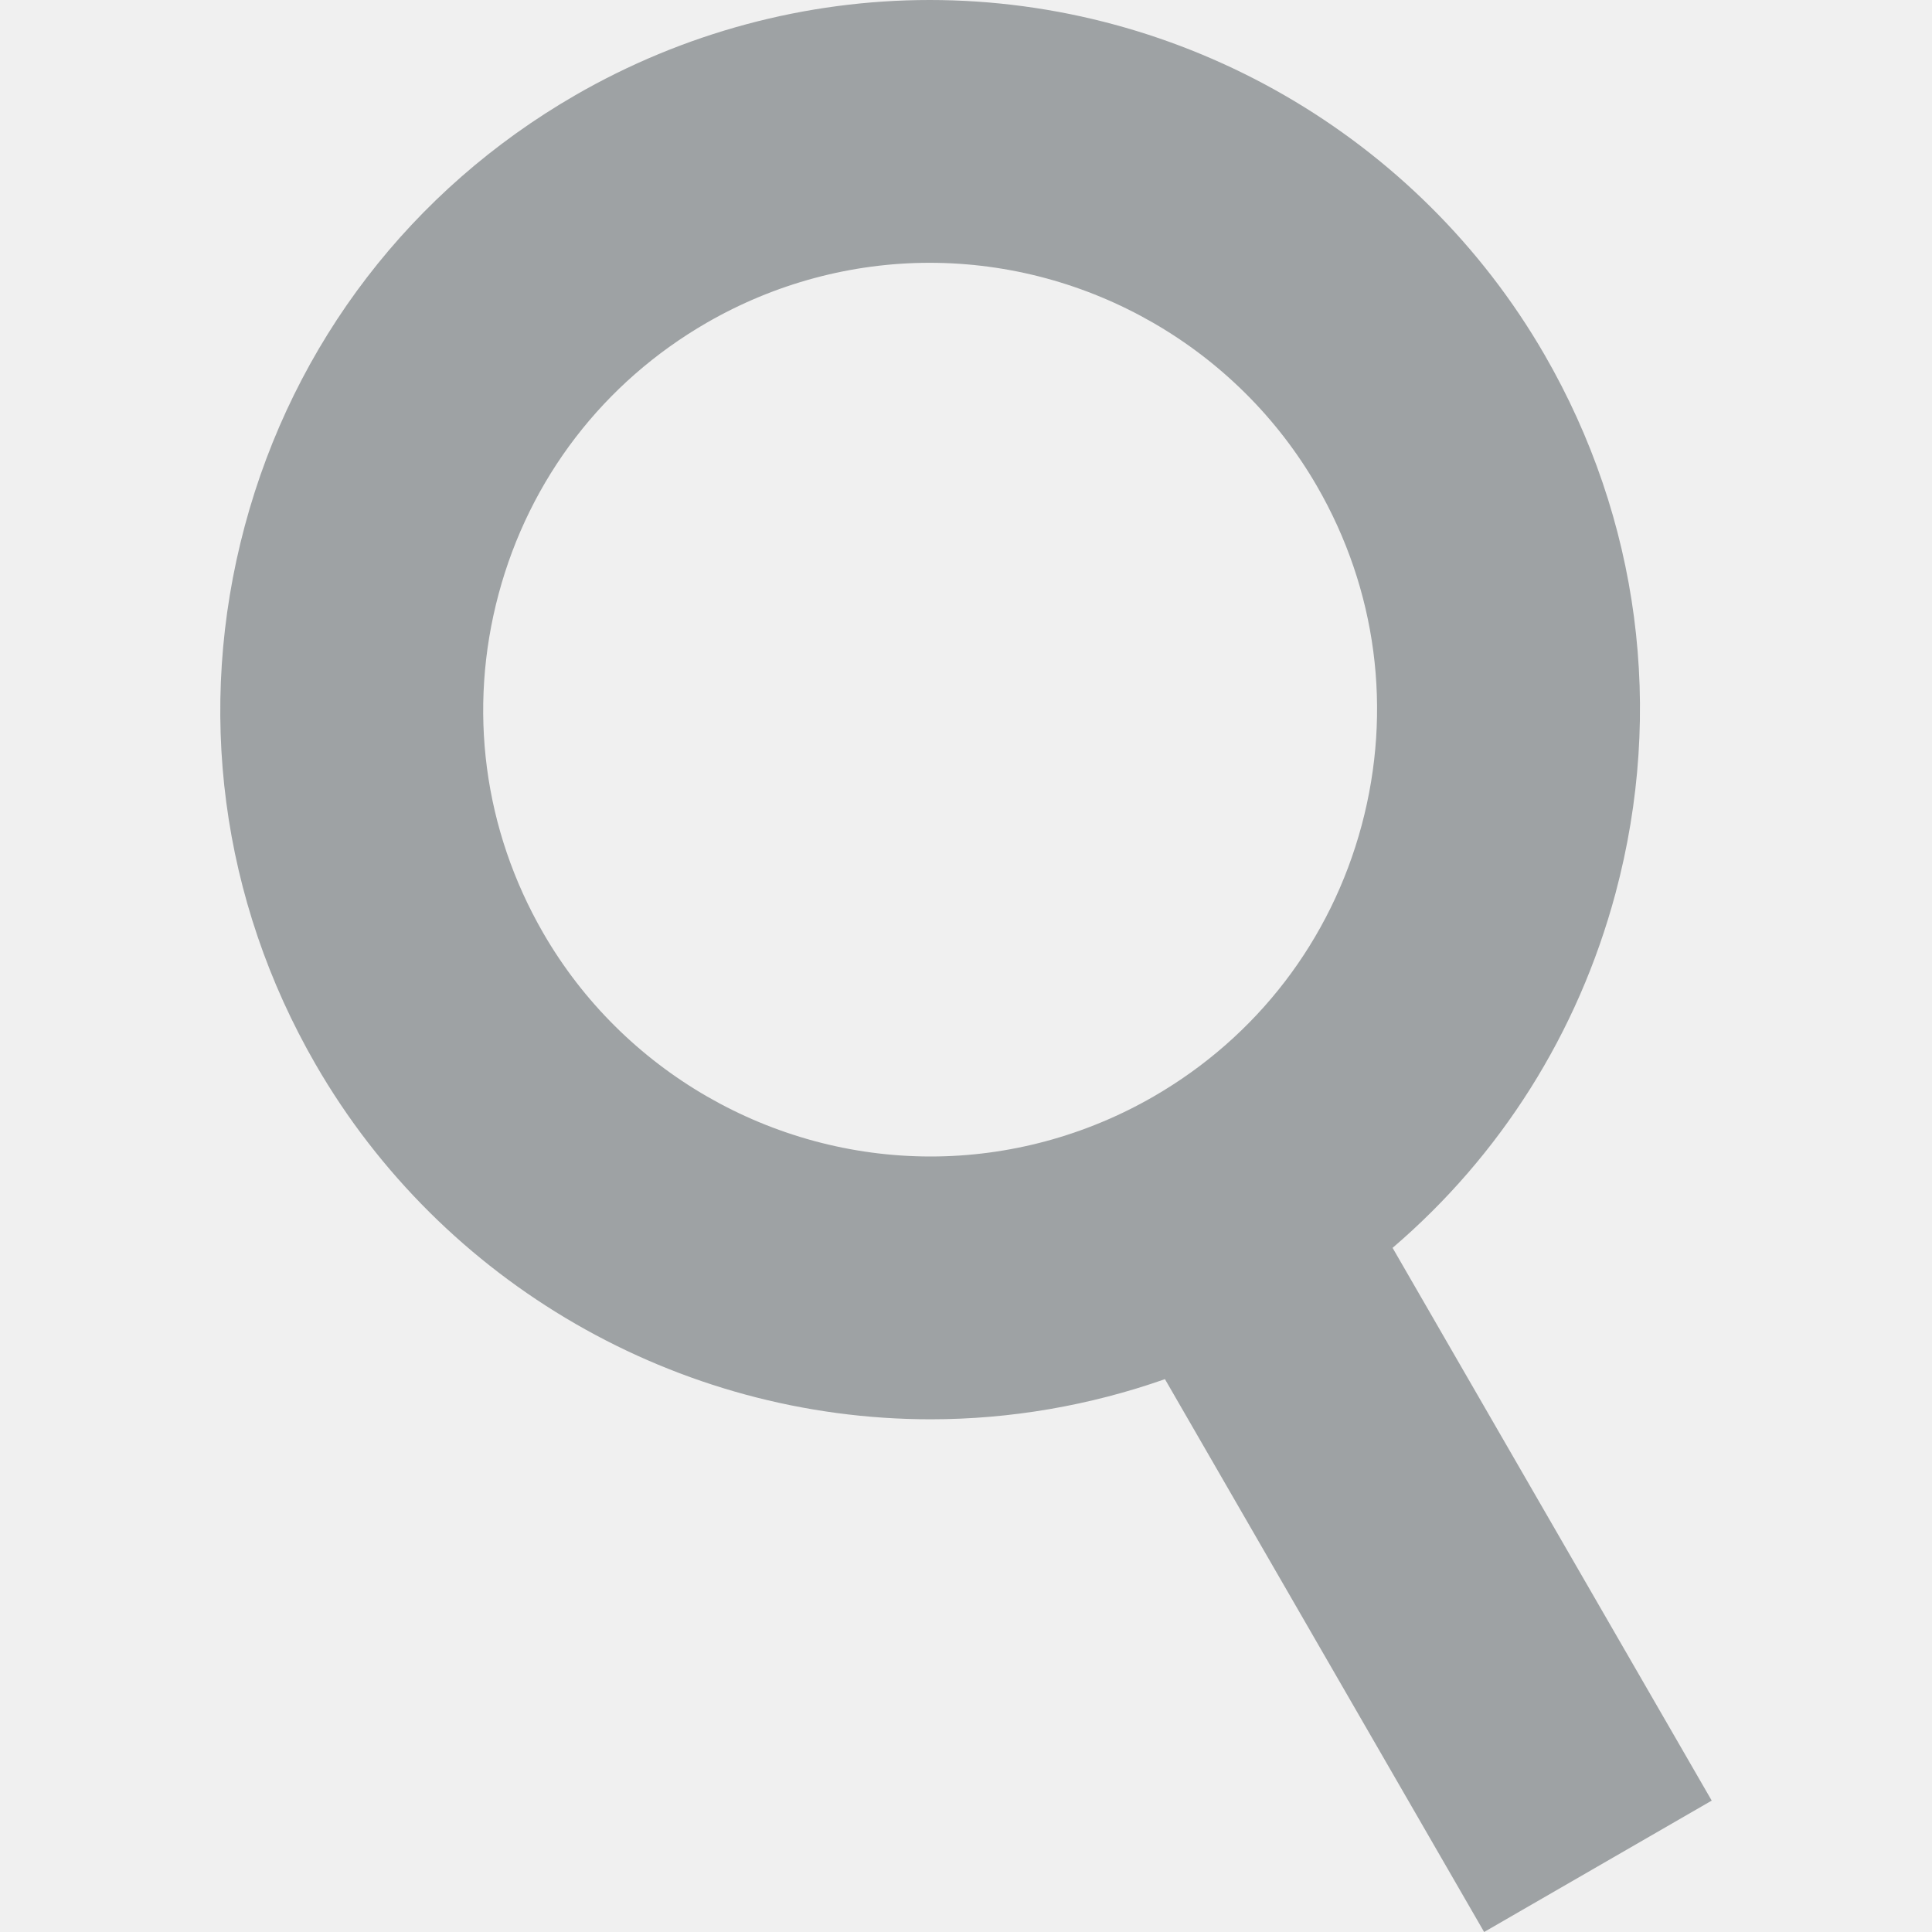
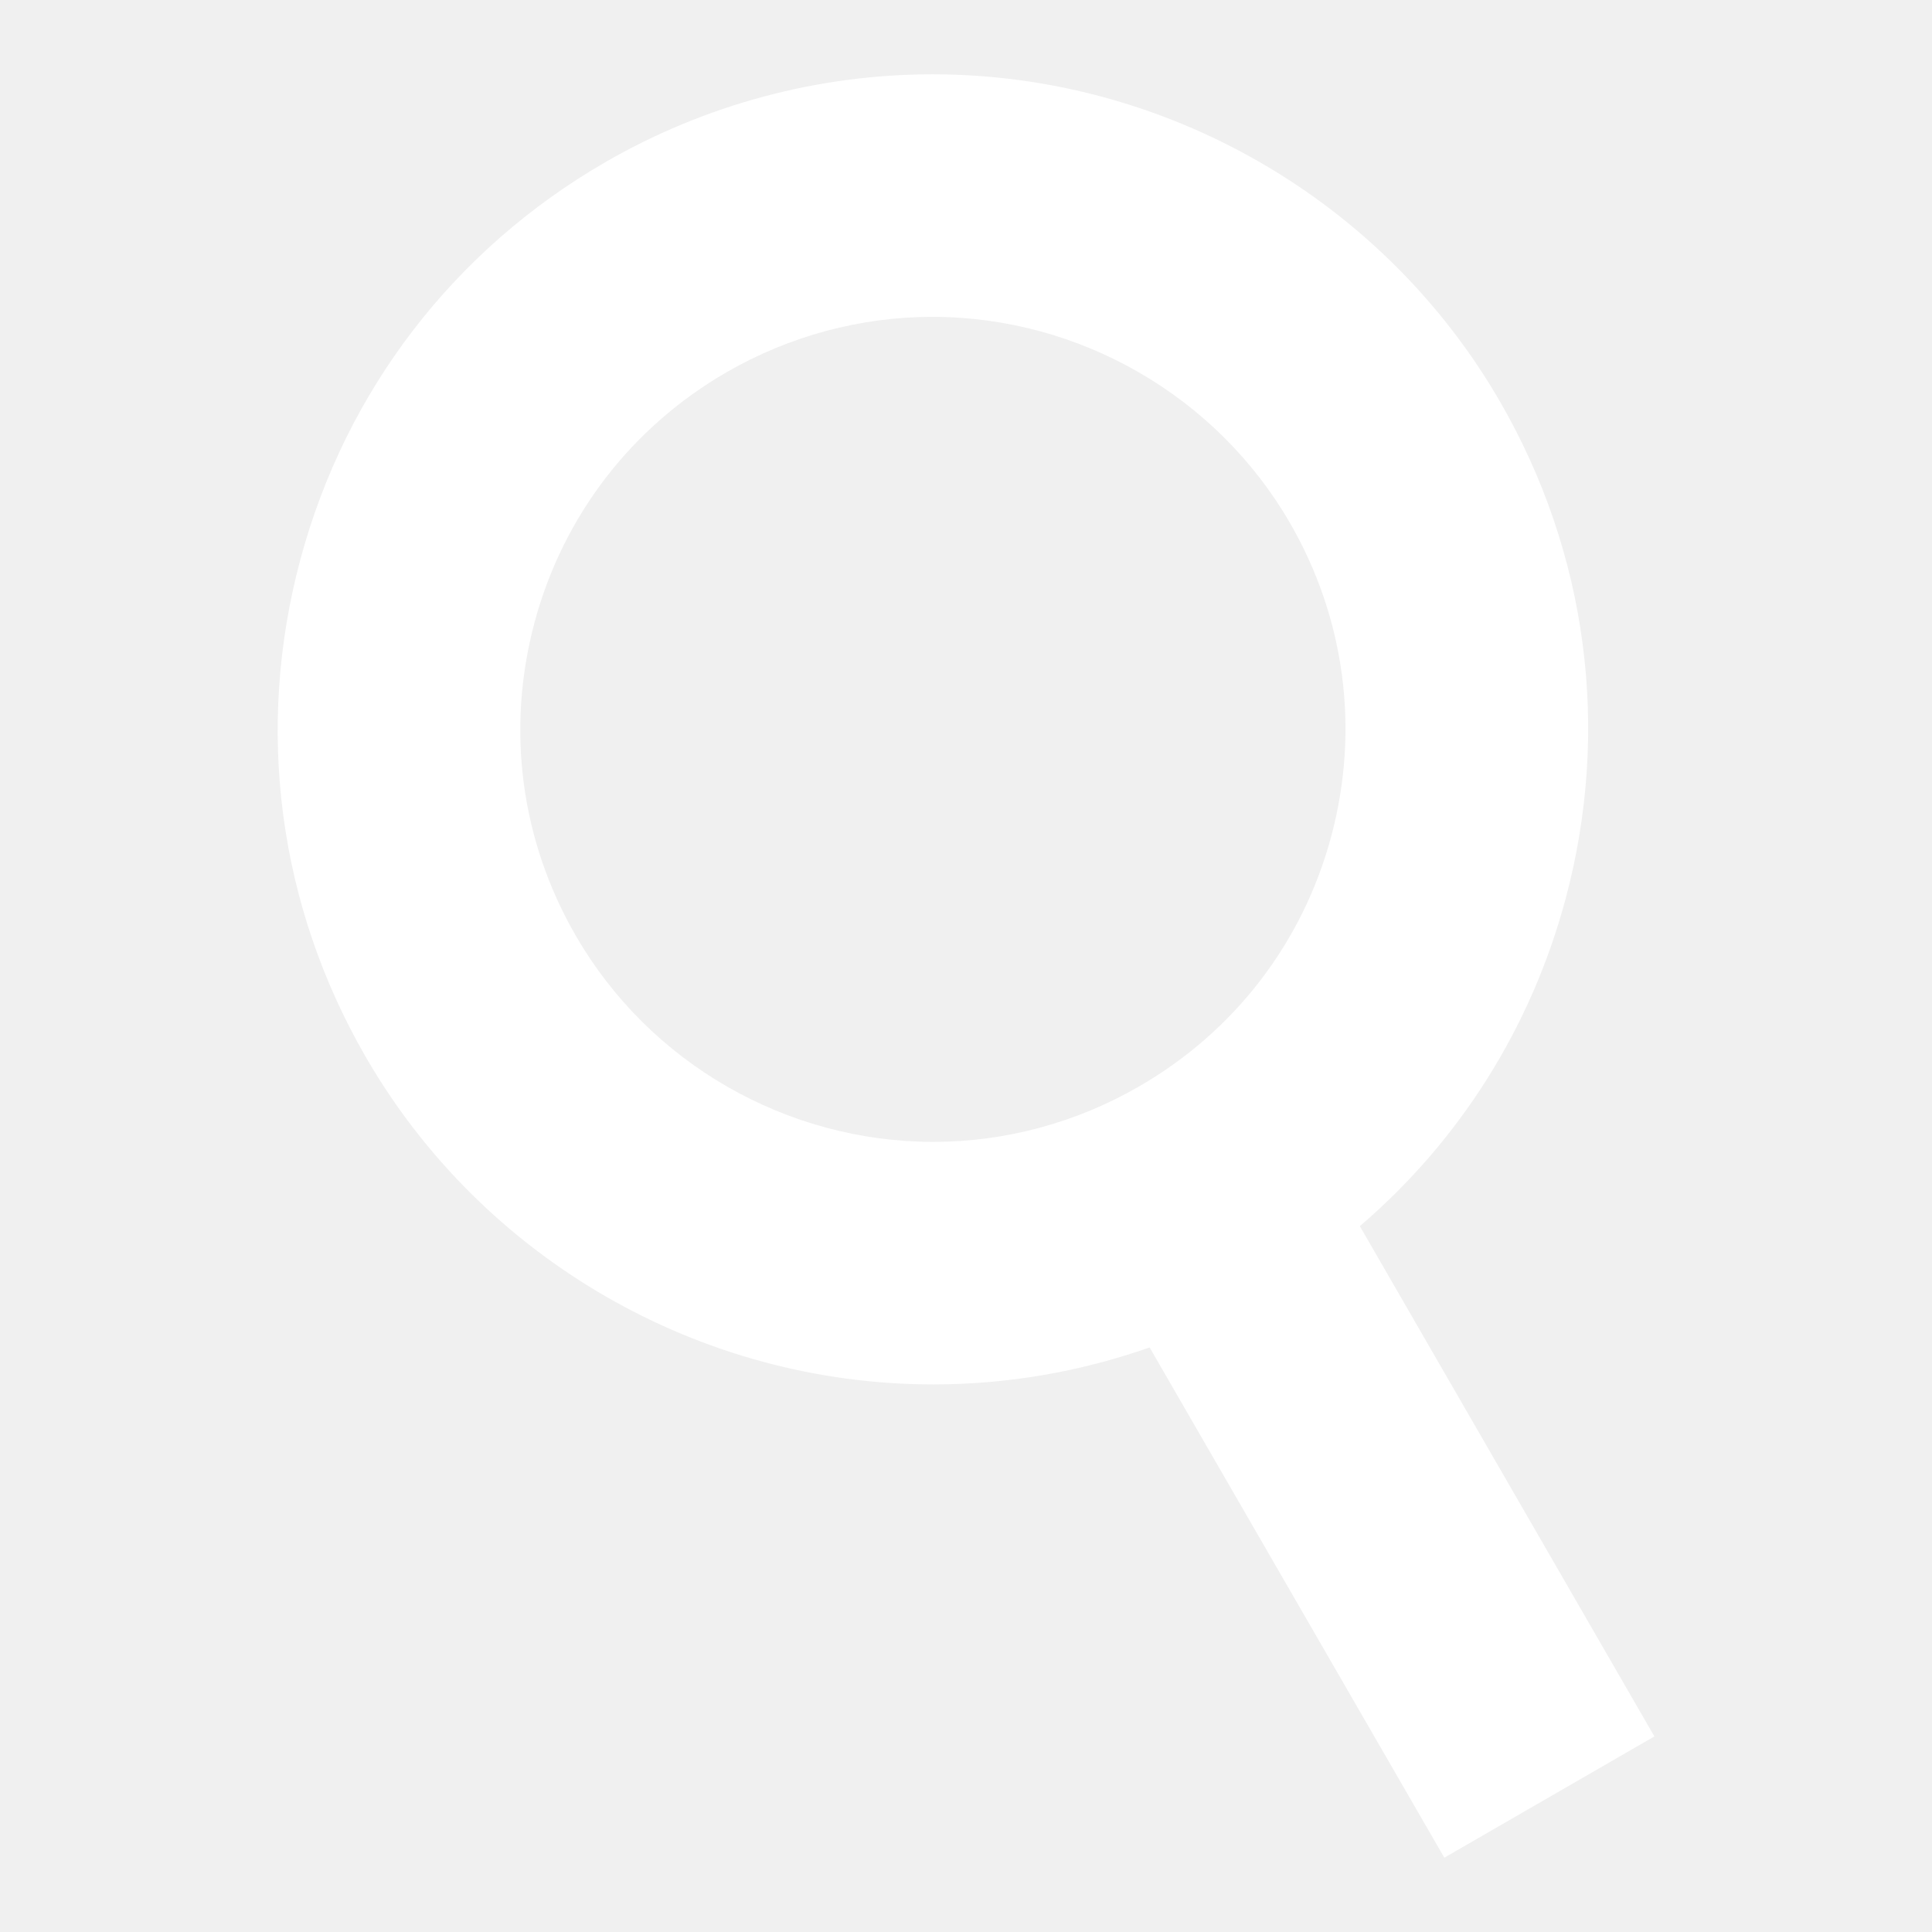
- <svg xmlns="http://www.w3.org/2000/svg" version="1.1" id="Capa_1" x="0px" y="0px" viewBox="0 0 183.792 183.792" style="enable-background:new 0 0 183.792 183.792;" xml:space="preserve">
-   <path style="fill:#9ea2a4;" d="M54.734,9.053C39.12,18.067,27.95,32.624,23.284,50.039c-4.667,17.415-2.271,35.606,6.743,51.22 c12.023,20.823,34.441,33.759,58.508,33.759c7.599,0,15.139-1.308,22.287-3.818l30.364,52.592l21.65-12.5l-30.359-52.583 c10.255-8.774,17.638-20.411,21.207-33.73c4.666-17.415,2.27-35.605-6.744-51.22C134.918,12.936,112.499,0,88.433,0 C76.645,0,64.992,3.13,54.734,9.053z M125.29,46.259c5.676,9.831,7.184,21.285,4.246,32.25c-2.938,10.965-9.971,20.13-19.802,25.806 c-6.462,3.731-13.793,5.703-21.199,5.703c-15.163,0-29.286-8.146-36.857-21.259c-5.676-9.831-7.184-21.284-4.245-32.25 c2.938-10.965,9.971-20.13,19.802-25.807C73.696,26.972,81.027,25,88.433,25C103.597,25,117.719,33.146,125.29,46.259z" />
+ <svg xmlns="http://www.w3.org/2000/svg" version="1.1" id="Capa_1" x="0px" y="0px" width="26px" height="26px" viewBox="0 -5 26 26" enable-background="new 0 -5 26 26" xml:space="preserve">
+   <path fill="#FFFFFF" d="M8.147-2.818C6.109-1.641,4.65,0.26,4.041,2.534S3.744,7.184,4.921,9.222c1.57,2.72,4.497,4.409,7.64,4.409  c0.992,0,1.977-0.17,2.91-0.498L19.437,20l2.827-1.632L18.3,11.501c1.339-1.146,2.303-2.666,2.769-4.404  c0.609-2.274,0.296-4.649-0.88-6.688C18.618-2.311,15.689-4,12.548-4C11.009-4,9.486-3.591,8.147-2.818z M17.361,2.04  c0.741,1.284,0.938,2.78,0.555,4.212s-1.304,2.629-2.587,3.369c-0.844,0.488-1.801,0.746-2.768,0.746  c-1.98,0-3.825-1.063-4.813-2.776c-0.742-1.284-0.938-2.78-0.555-4.212s1.302-2.628,2.585-3.37c0.844-0.487,1.802-0.745,2.769-0.745  C14.528-0.735,16.372,0.329,17.361,2.04z" />
</svg>
